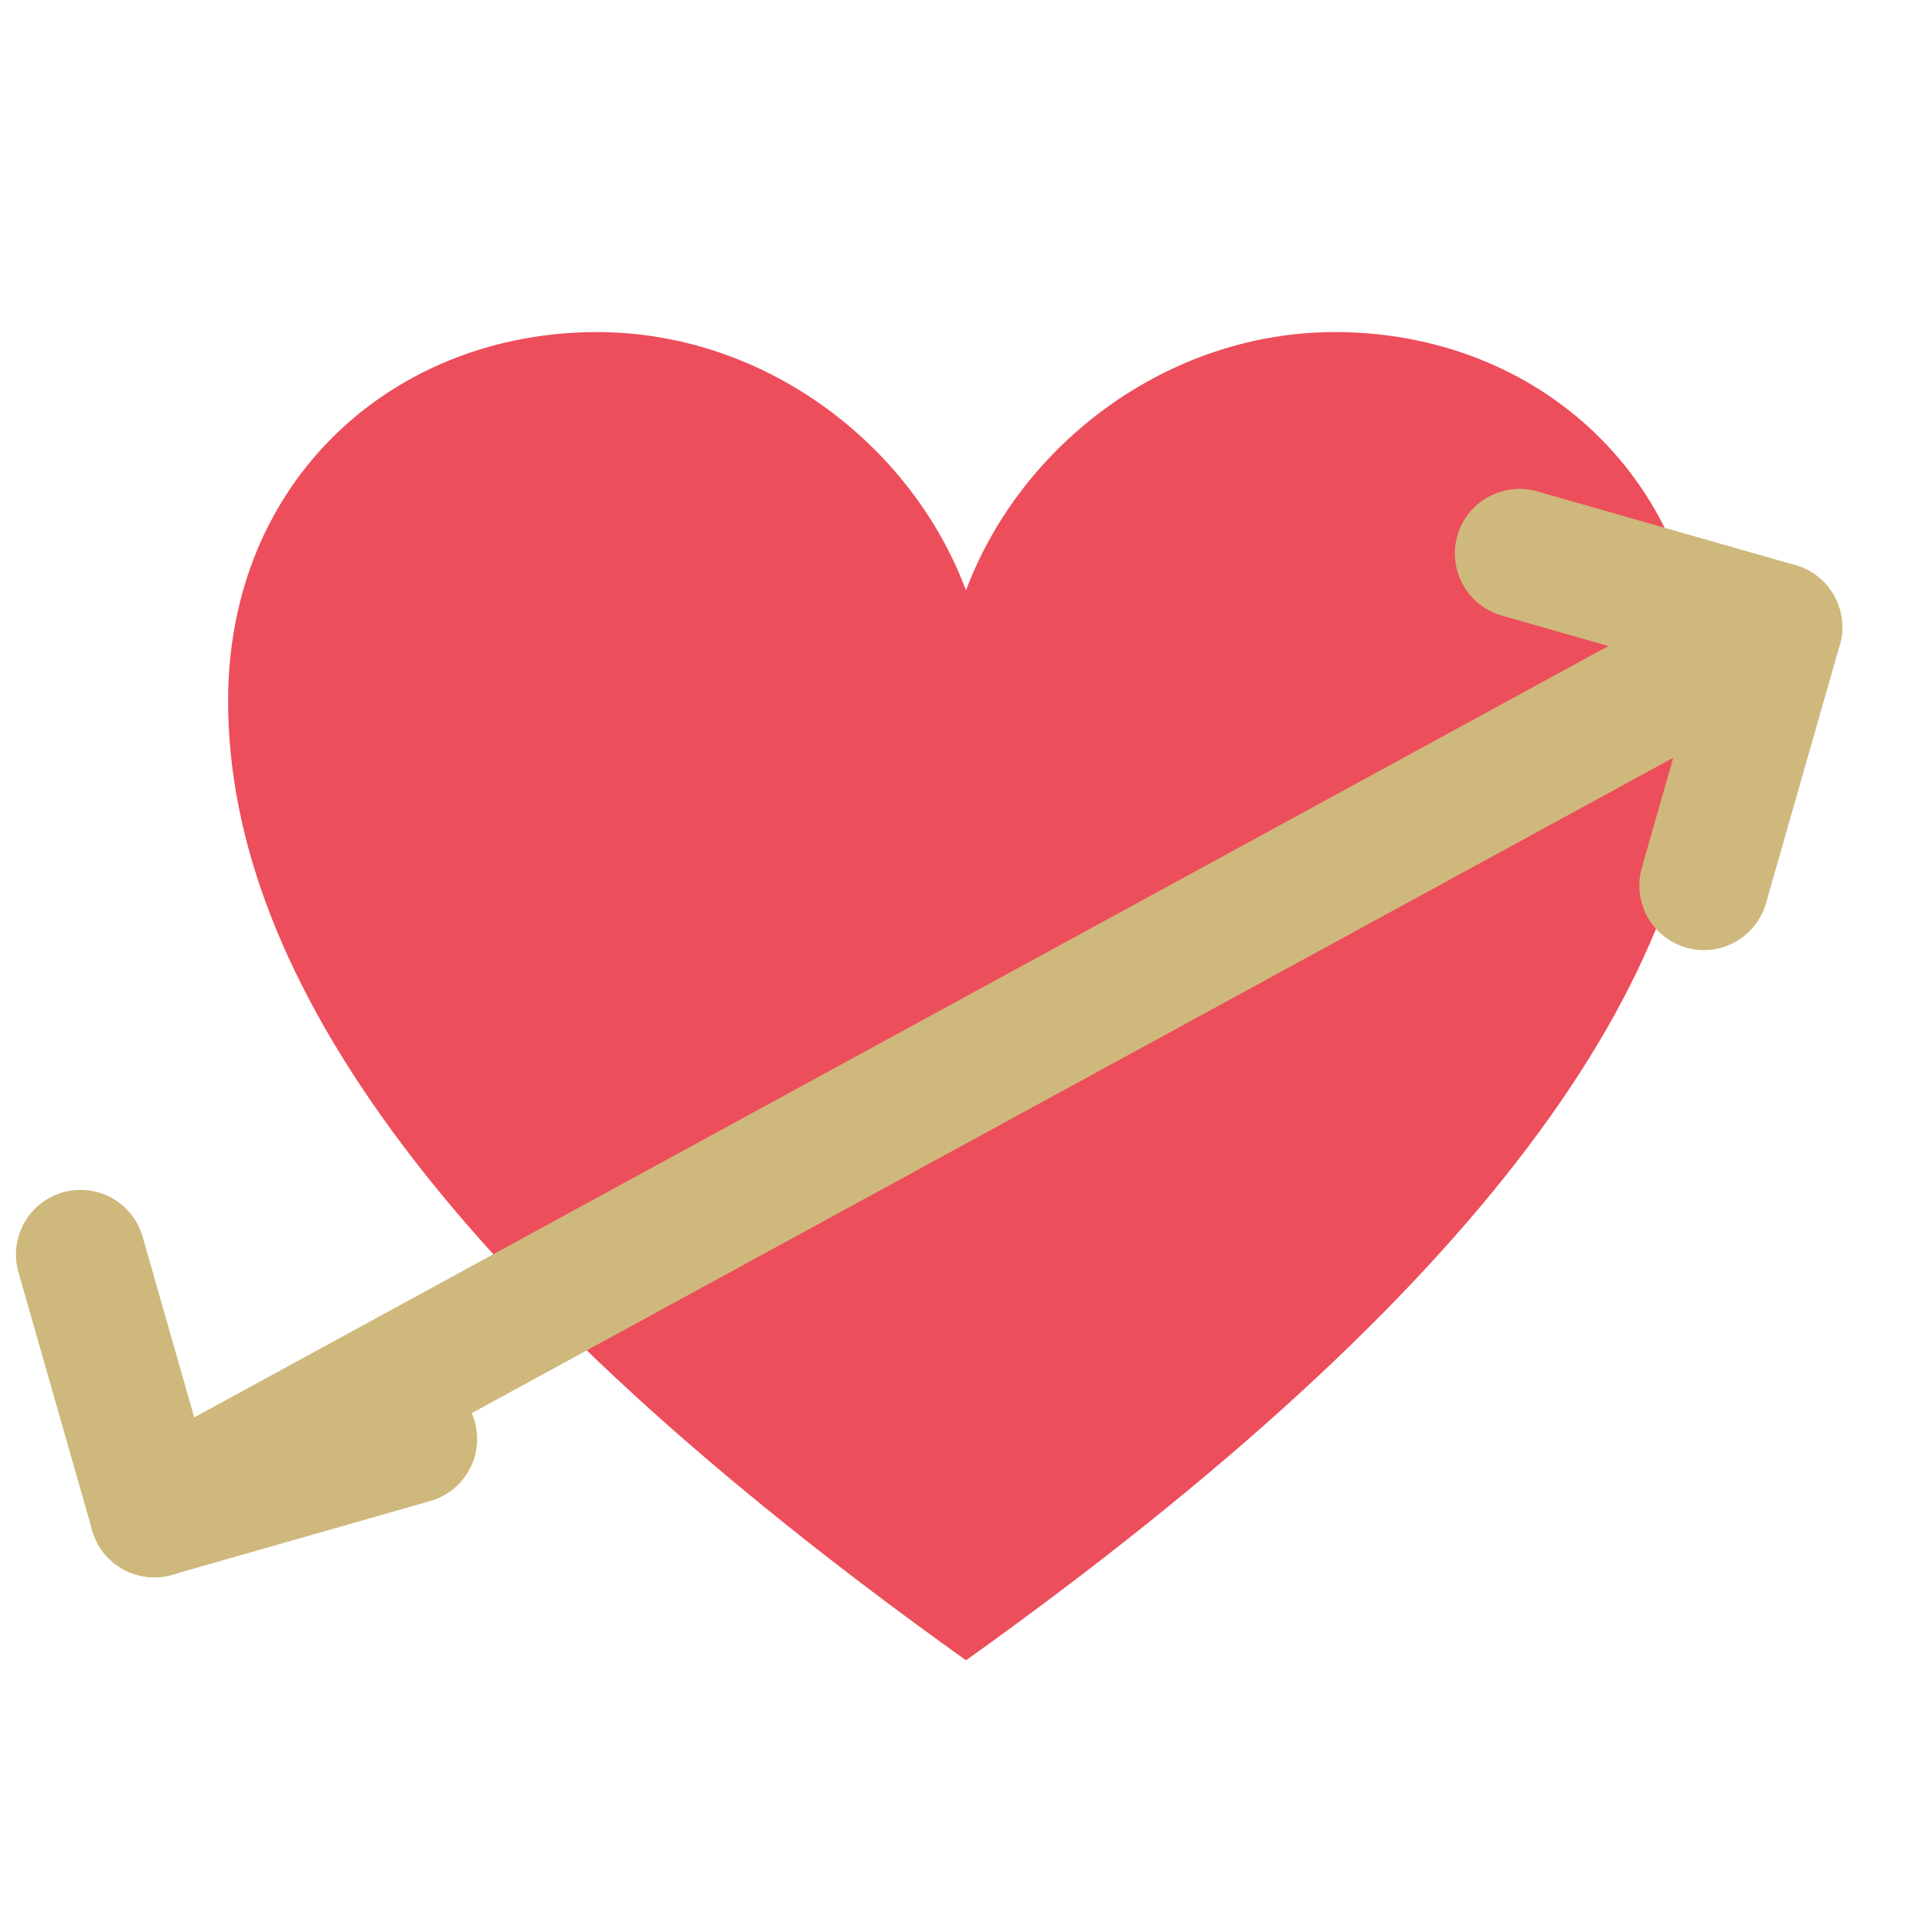
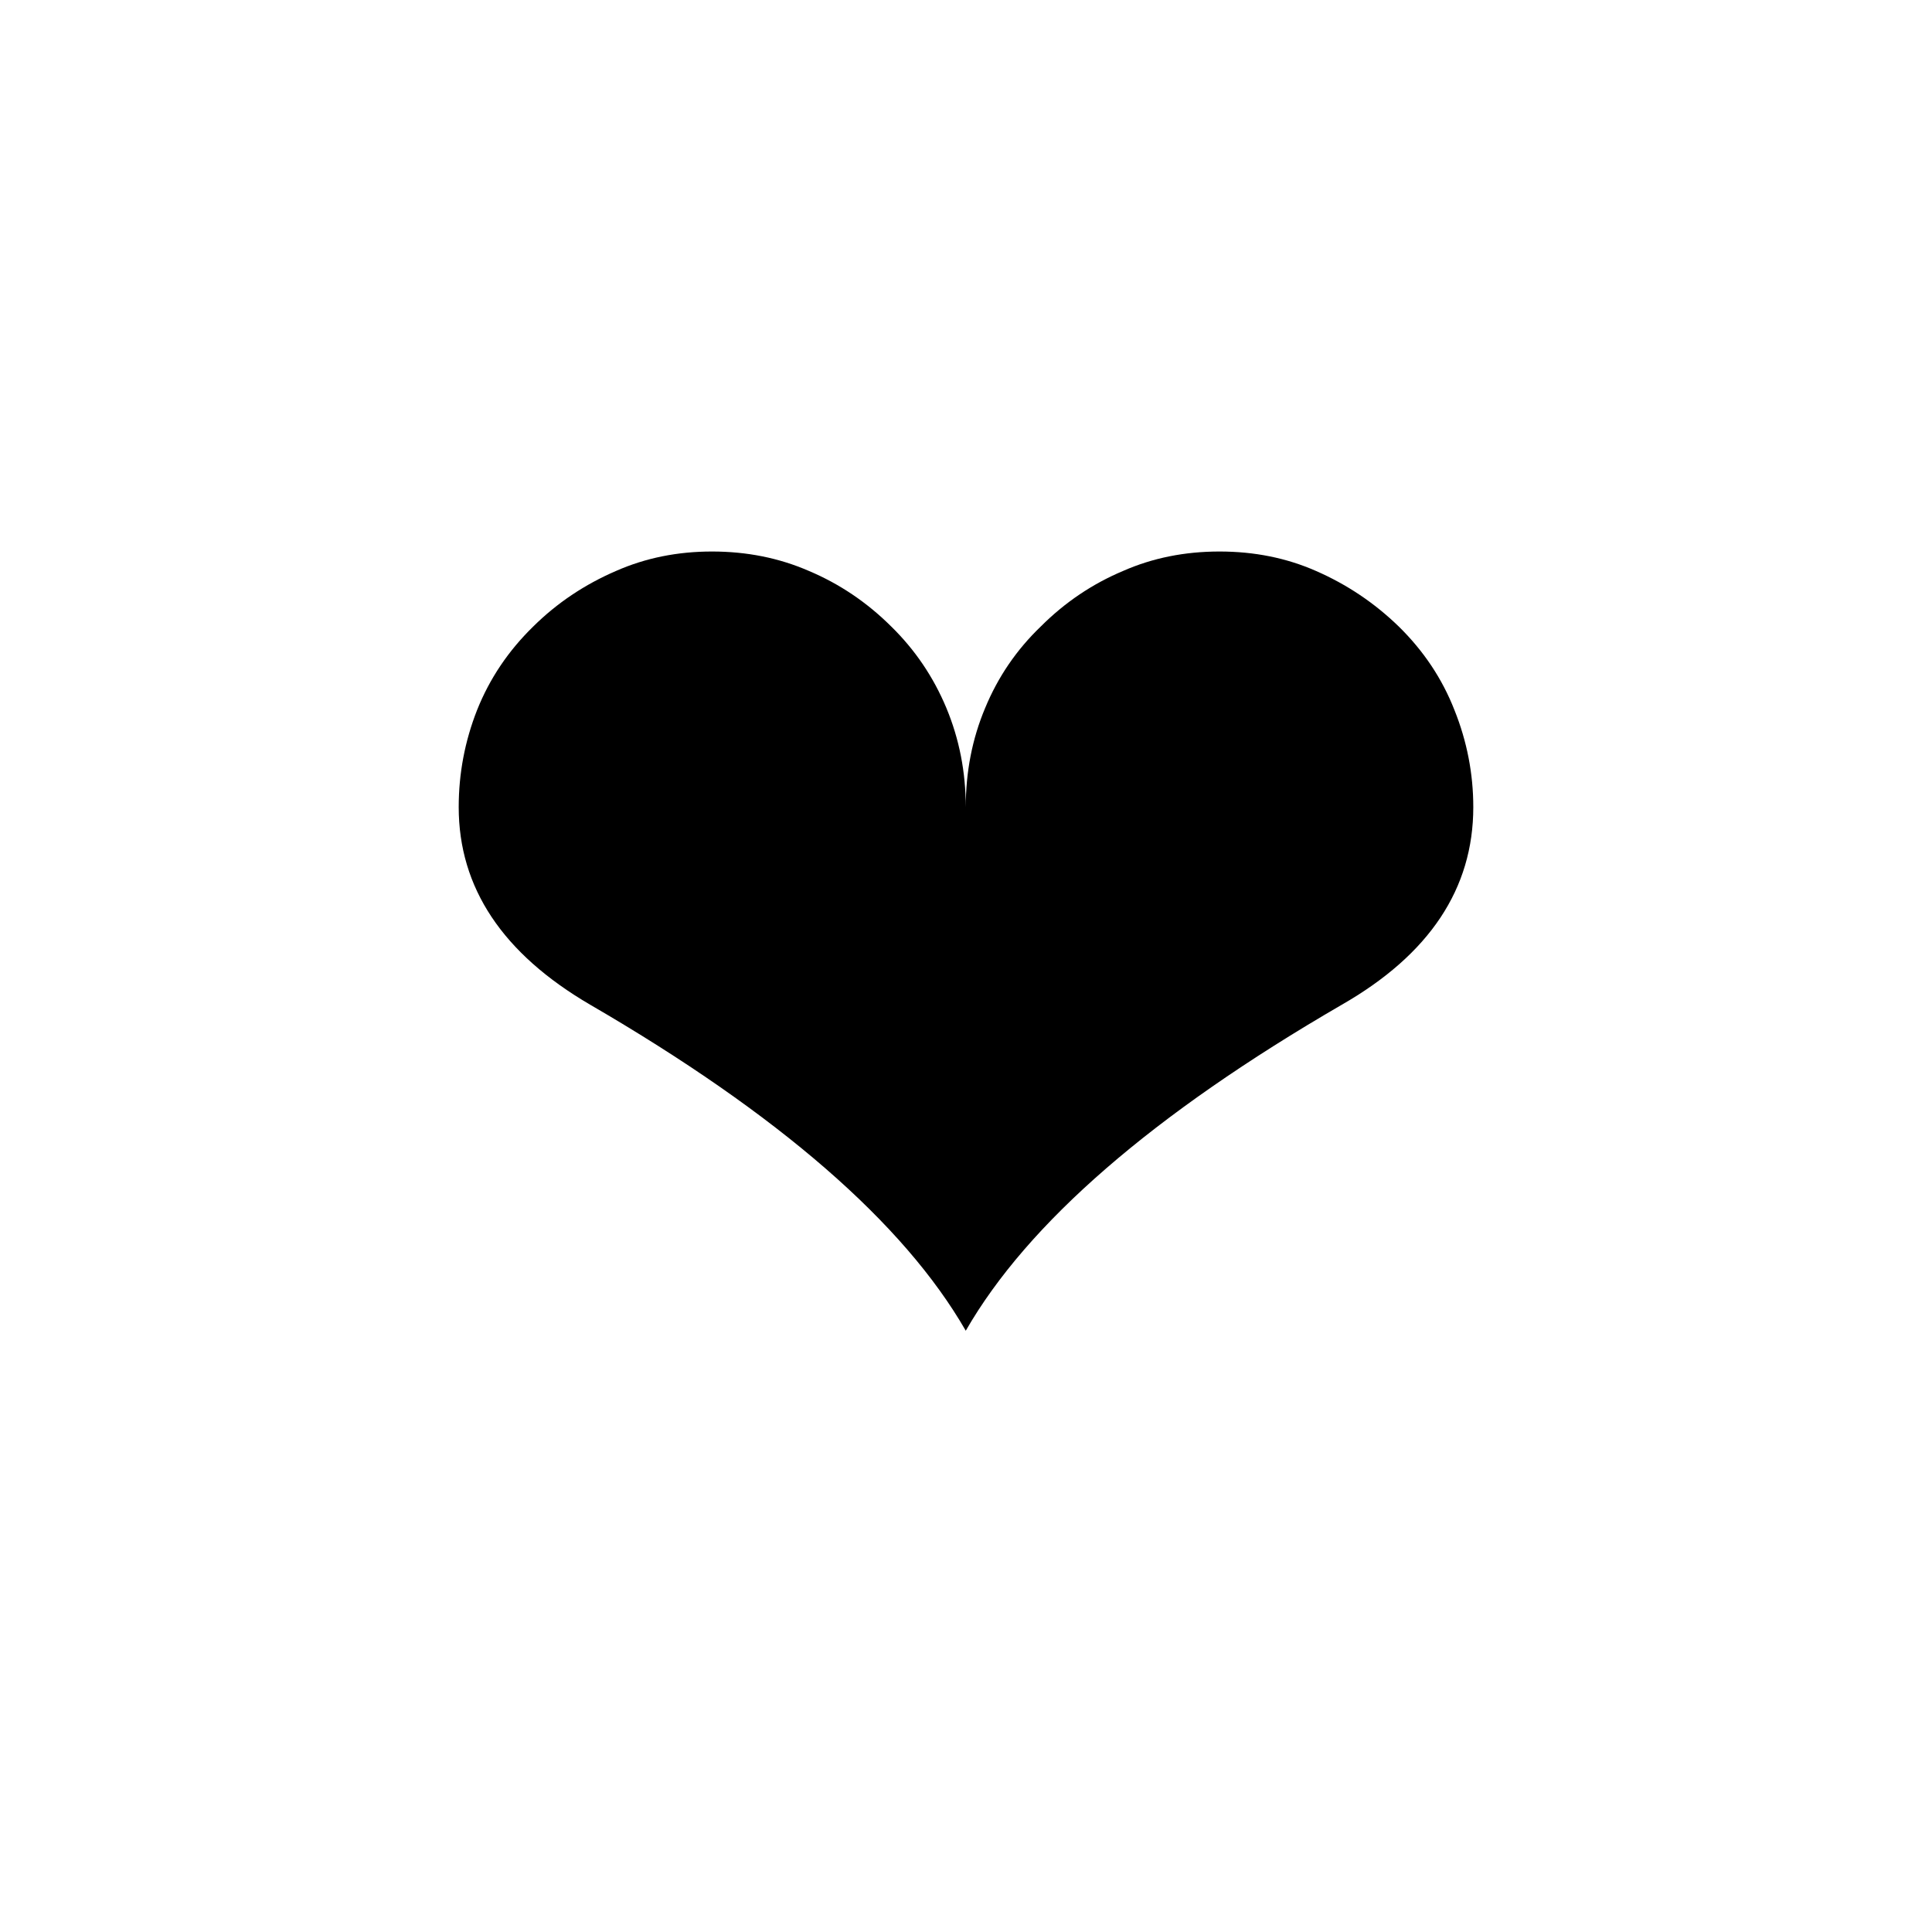
<svg xmlns="http://www.w3.org/2000/svg" viewBox="0 0 64 64" width="64" height="64" role="img" aria-label="CUPIDS Lab">
-   <g transform="translate(32 33) scale(0.6111) translate(-50 -46)">
-     <path d="M50 82 C 22 62 10 45 10 30 C 10 18 19 10 30 10 C 39 10 47 16 50 24 C 53 16 61 10 70 10 C 81 10 90 18 90 30 C 90 45 78 62 50 82 Z" fill="#ed4e5b" />
-     <g fill="none" stroke="#cfb87c" stroke-width="7" stroke-linecap="round" stroke-linejoin="round">
-       <line x1="6" y1="74" x2="94" y2="26" />
-       <polyline points="80,22 94,26 90,40" />
-       <polyline points="2,60 6,74 20,70" />
-     </g>
-   </g>
+   <text x="32" y="32" font-size="46" text-anchor="middle" dominant-baseline="central" font-family="'Apple Color Emoji','Segoe UI Emoji','Noto Color Emoji',sans-serif">❤️</text>
</svg>
